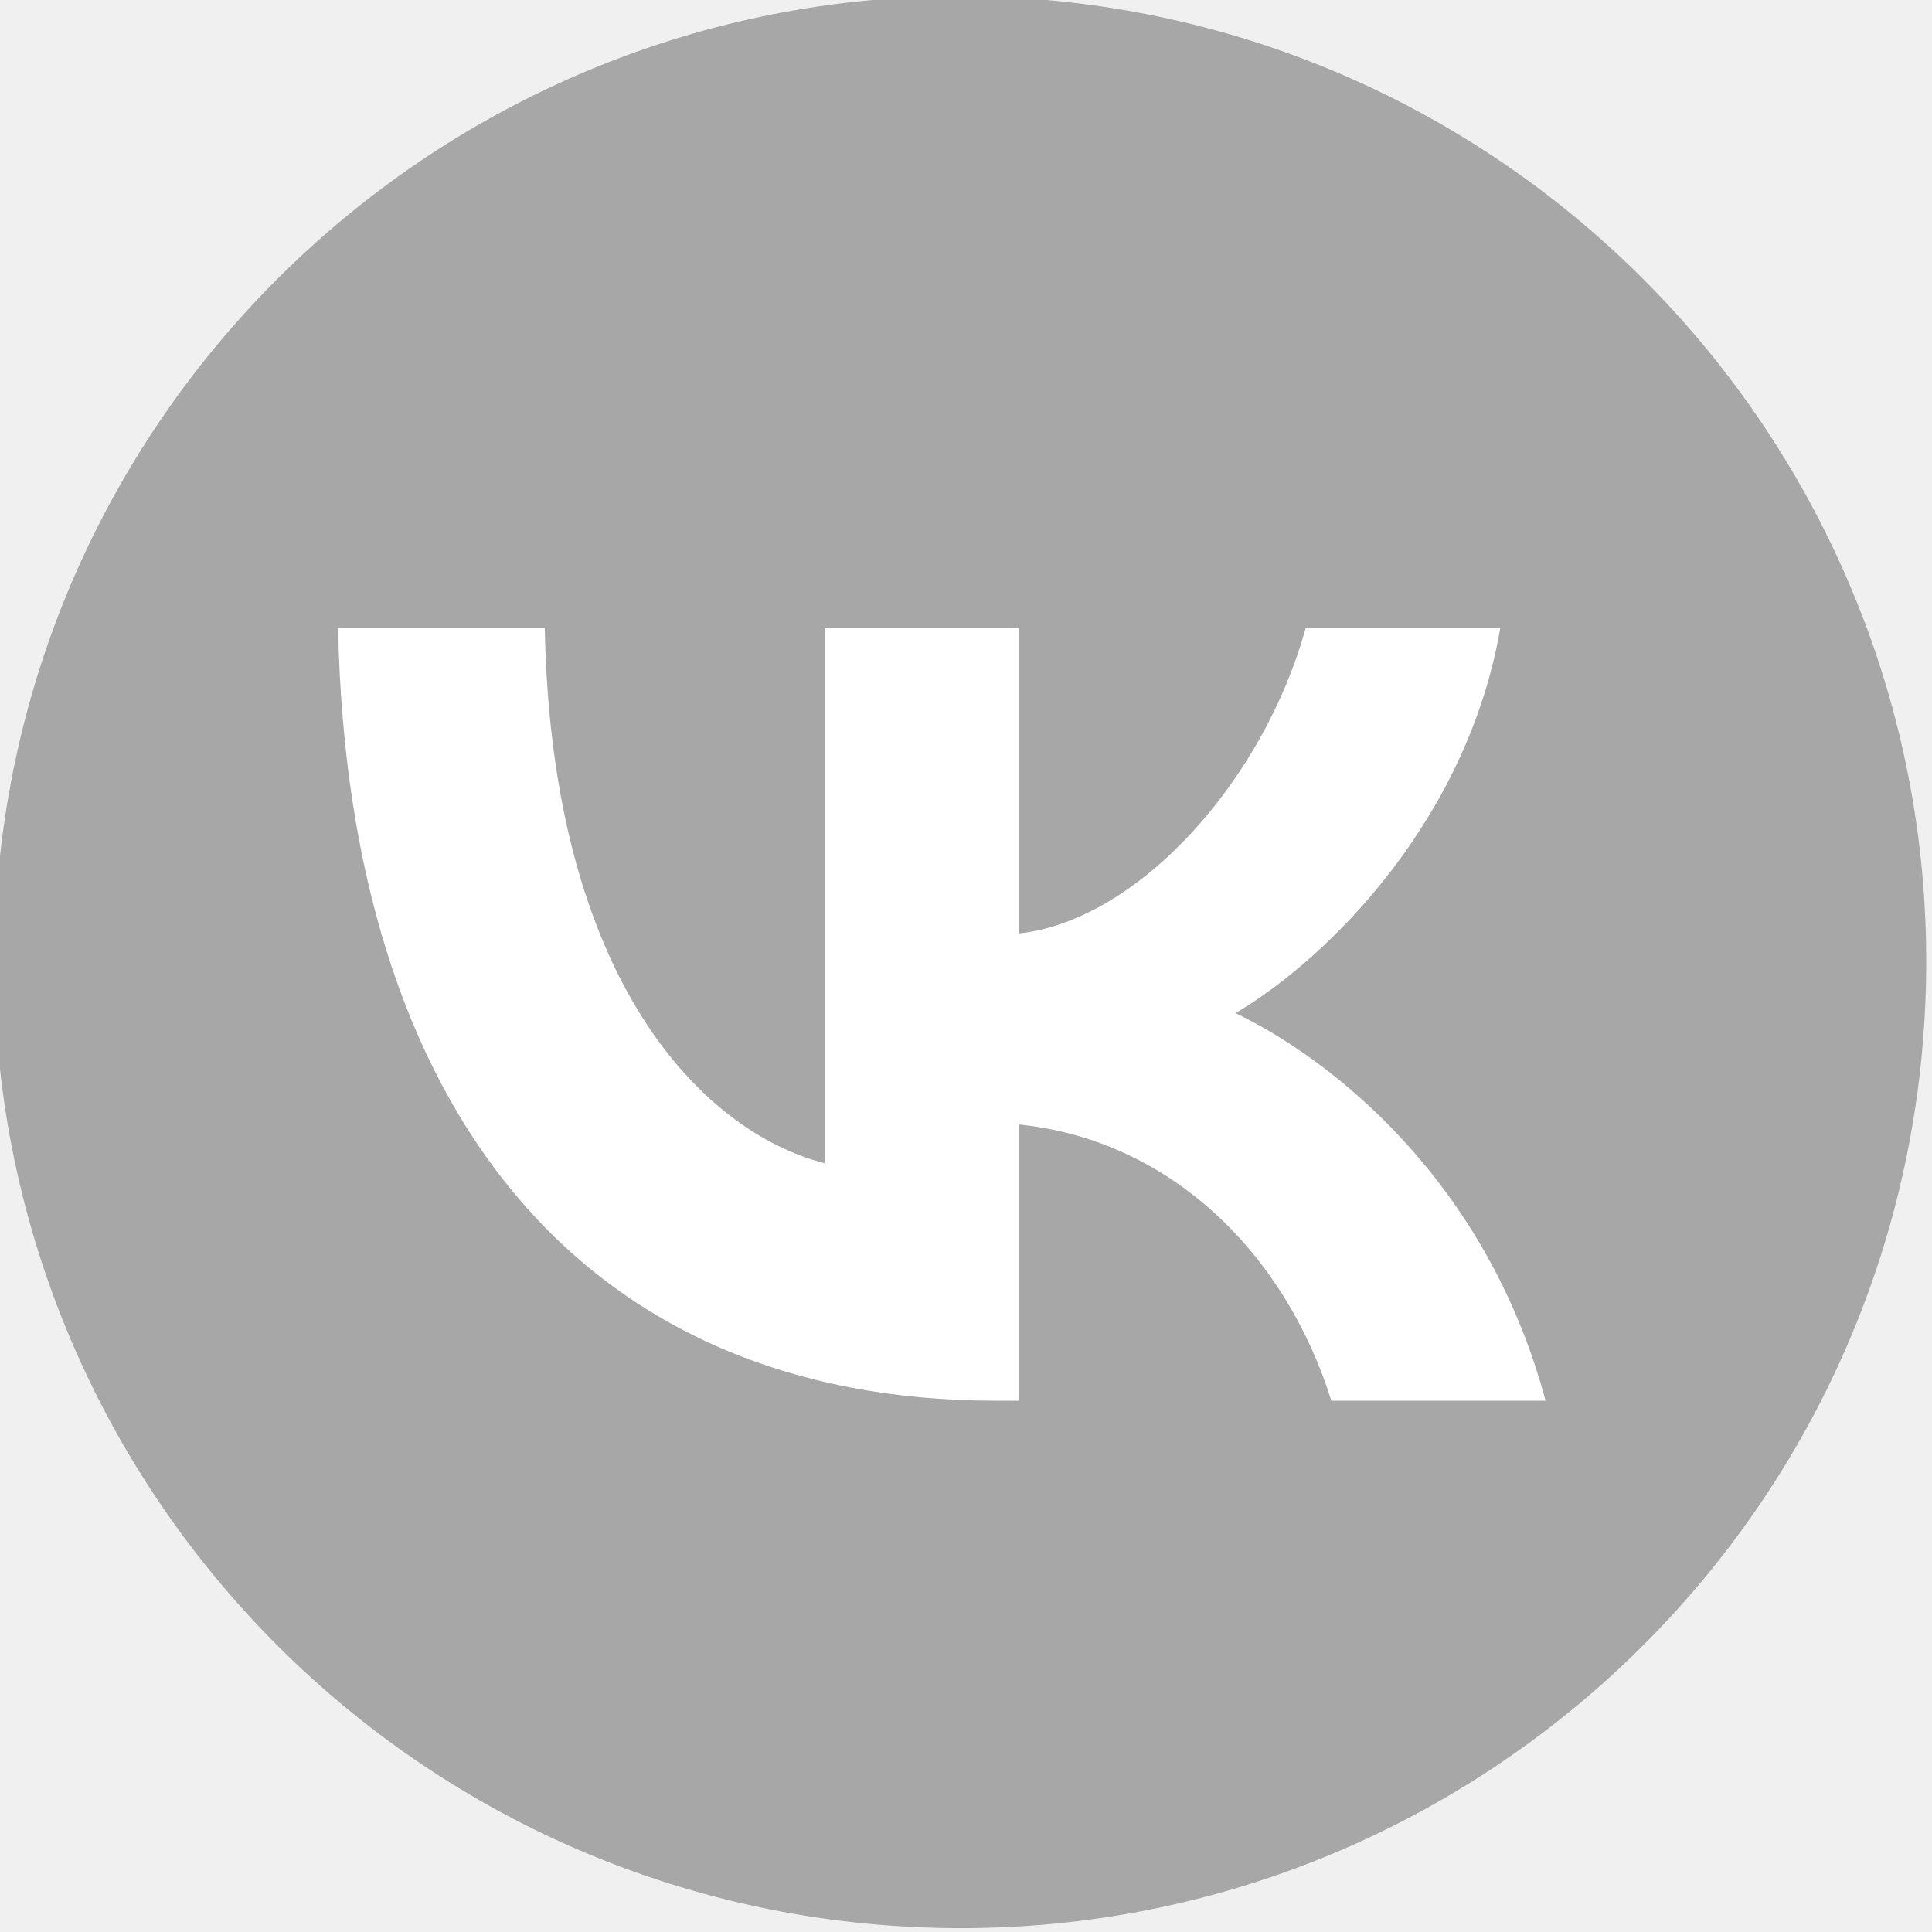
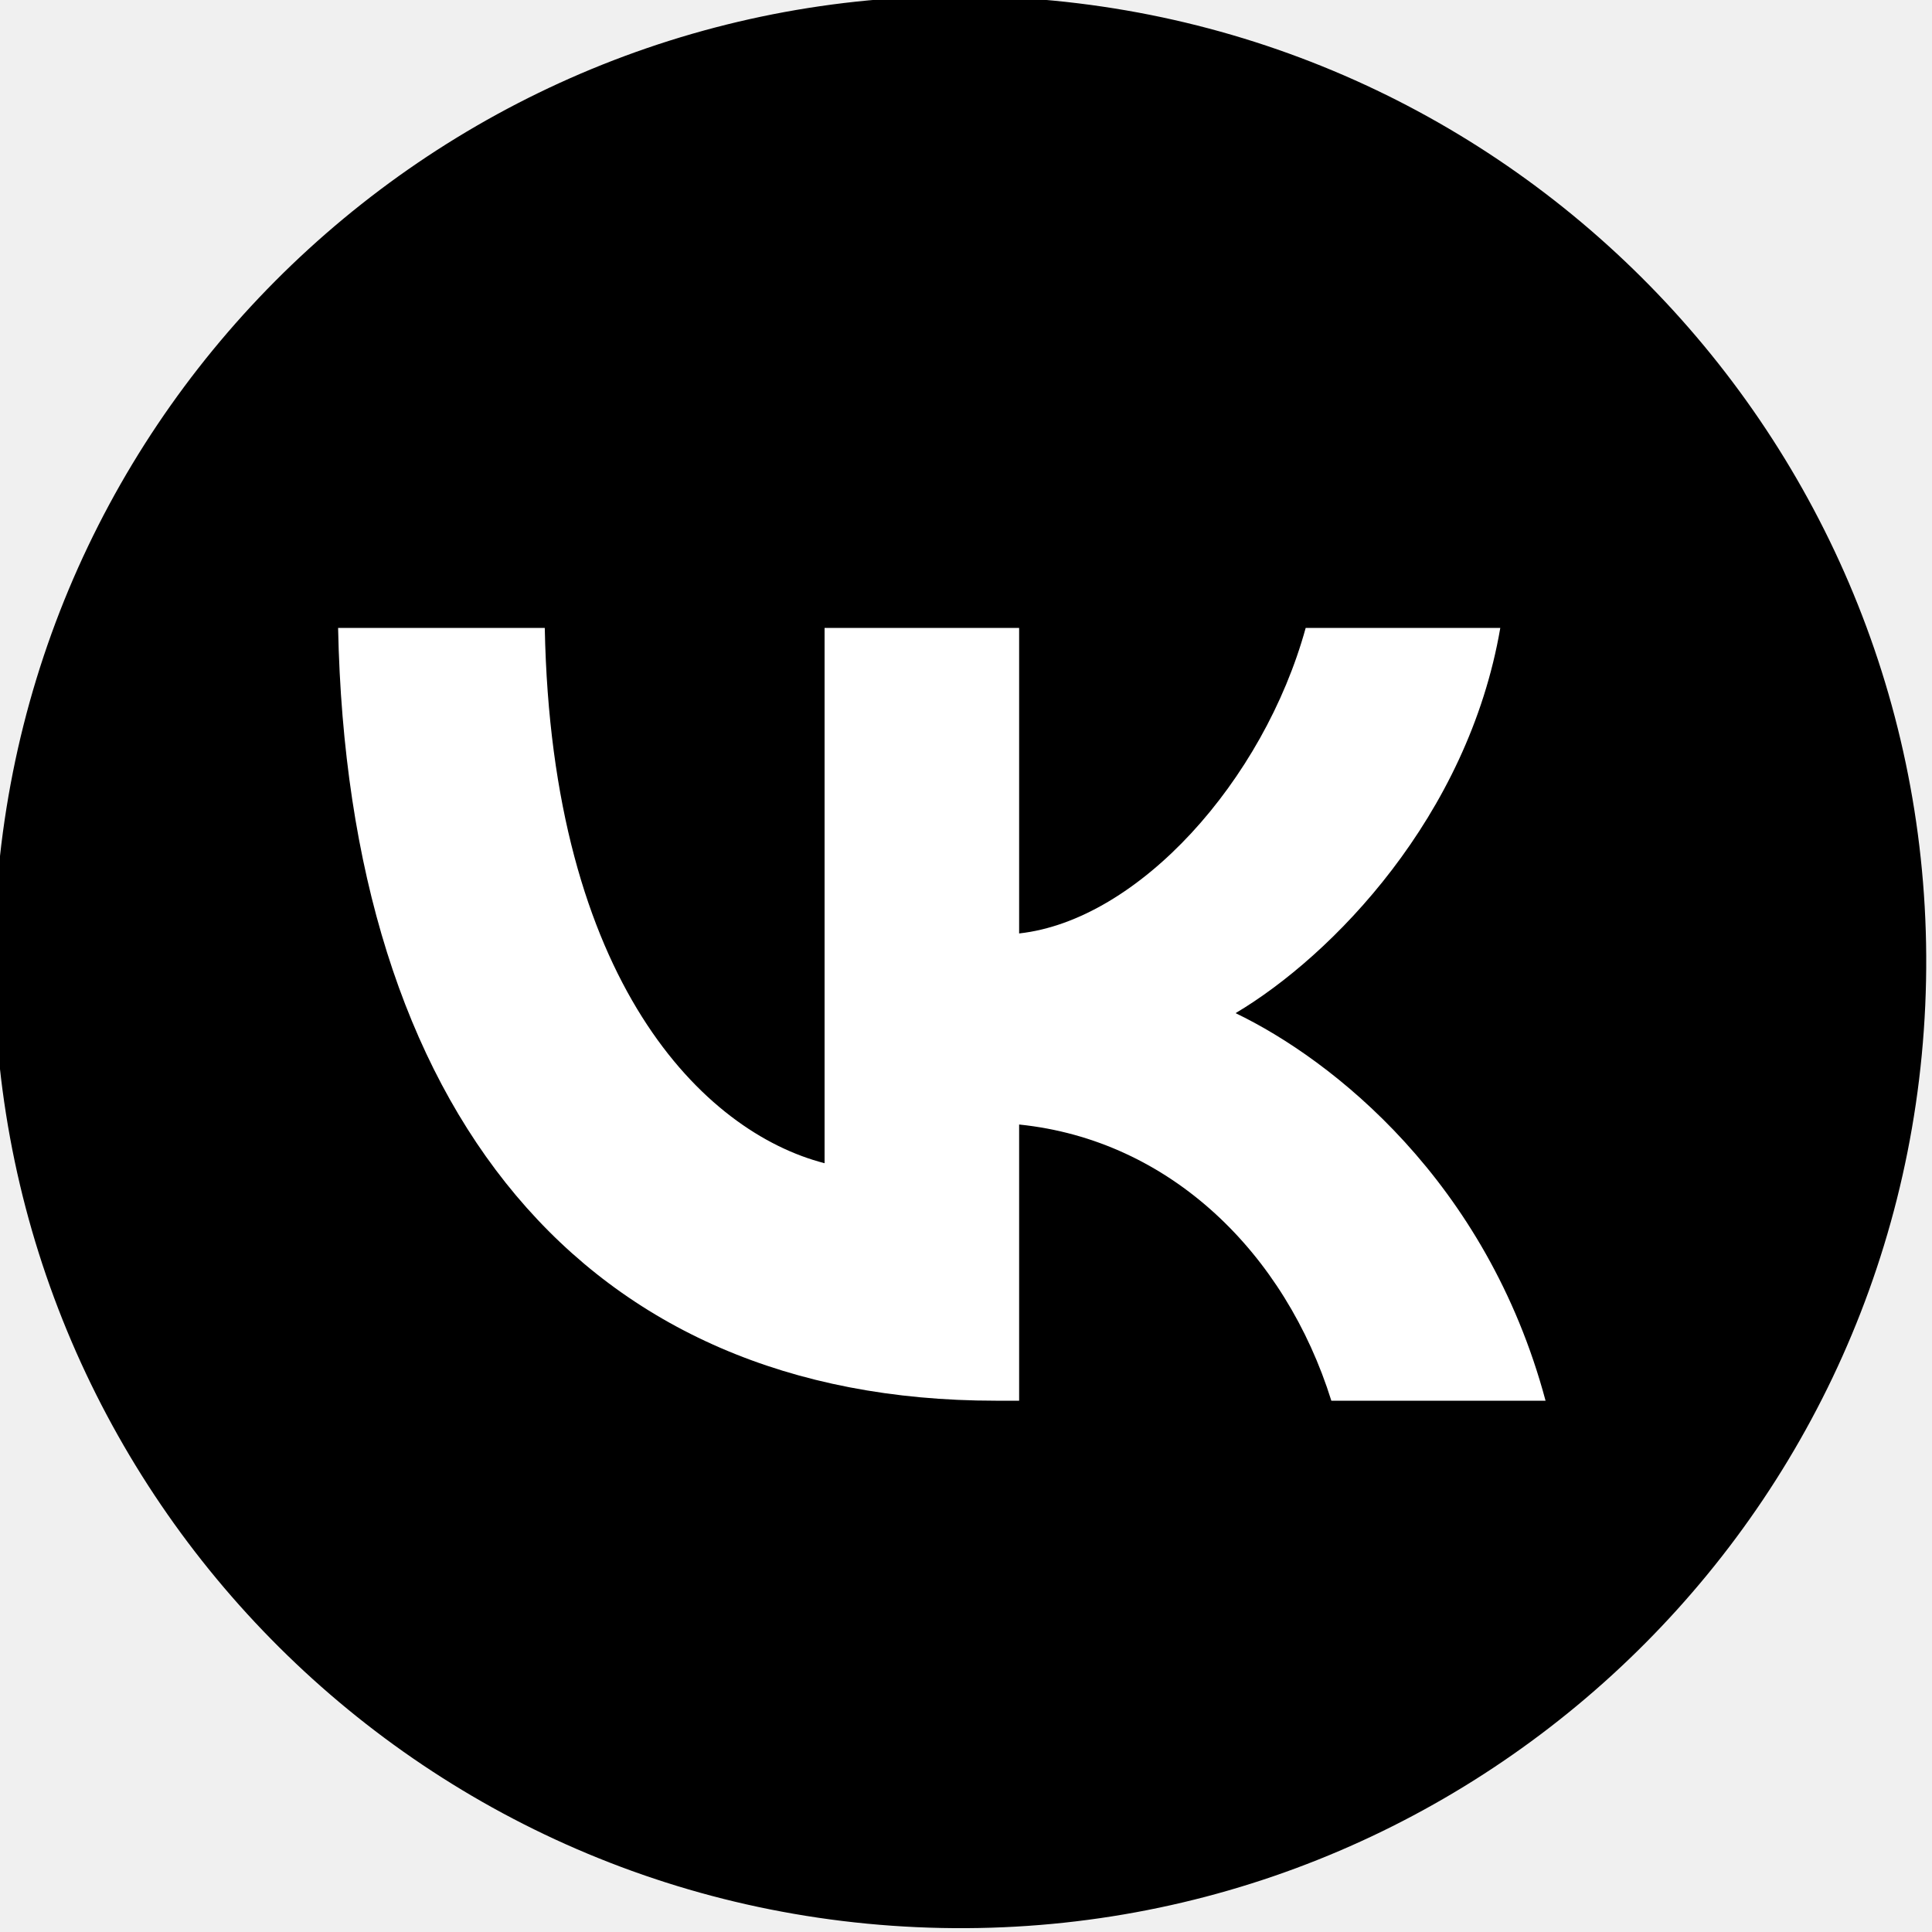
<svg xmlns="http://www.w3.org/2000/svg" viewBox="0 0 40 40">
  <g clip-path="url(#a)">
-     <path fill="#A8A7A7" d="M39.86 20.82C40.357 9.787 31.815.439 20.78-.06 9.746-.555.397 7.987-.1 19.02-.597 30.055 7.945 39.403 18.98 39.9c11.034.498 20.382-8.045 20.88-19.08Z" />
+     <path d="M39.86 20.82C40.357 9.787 31.815.439 20.78-.06 9.746-.555.397 7.987-.1 19.02-.597 30.055 7.945 39.403 18.98 39.9c11.034.498 20.382-8.045 20.88-19.08Z" />
    <path fill="#fff" d="M20.616 29C12.075 29 7.203 22.994 7 13h4.279c.14 7.335 3.294 10.442 5.793 11.083V13H21.1v6.326c2.467-.272 5.059-3.155 5.933-6.326h4.029c-.671 3.908-3.482 6.79-5.481 7.976 1.999.96 5.2 3.475 6.418 8.024h-4.435c-.952-3.043-3.326-5.397-6.464-5.718V29h-.485Z" />
  </g>
  <defs>
    <clipPath id="a">
      <path fill="#fff" d="M0 0h40v40H0z" />
    </clipPath>
  </defs>
</svg>
